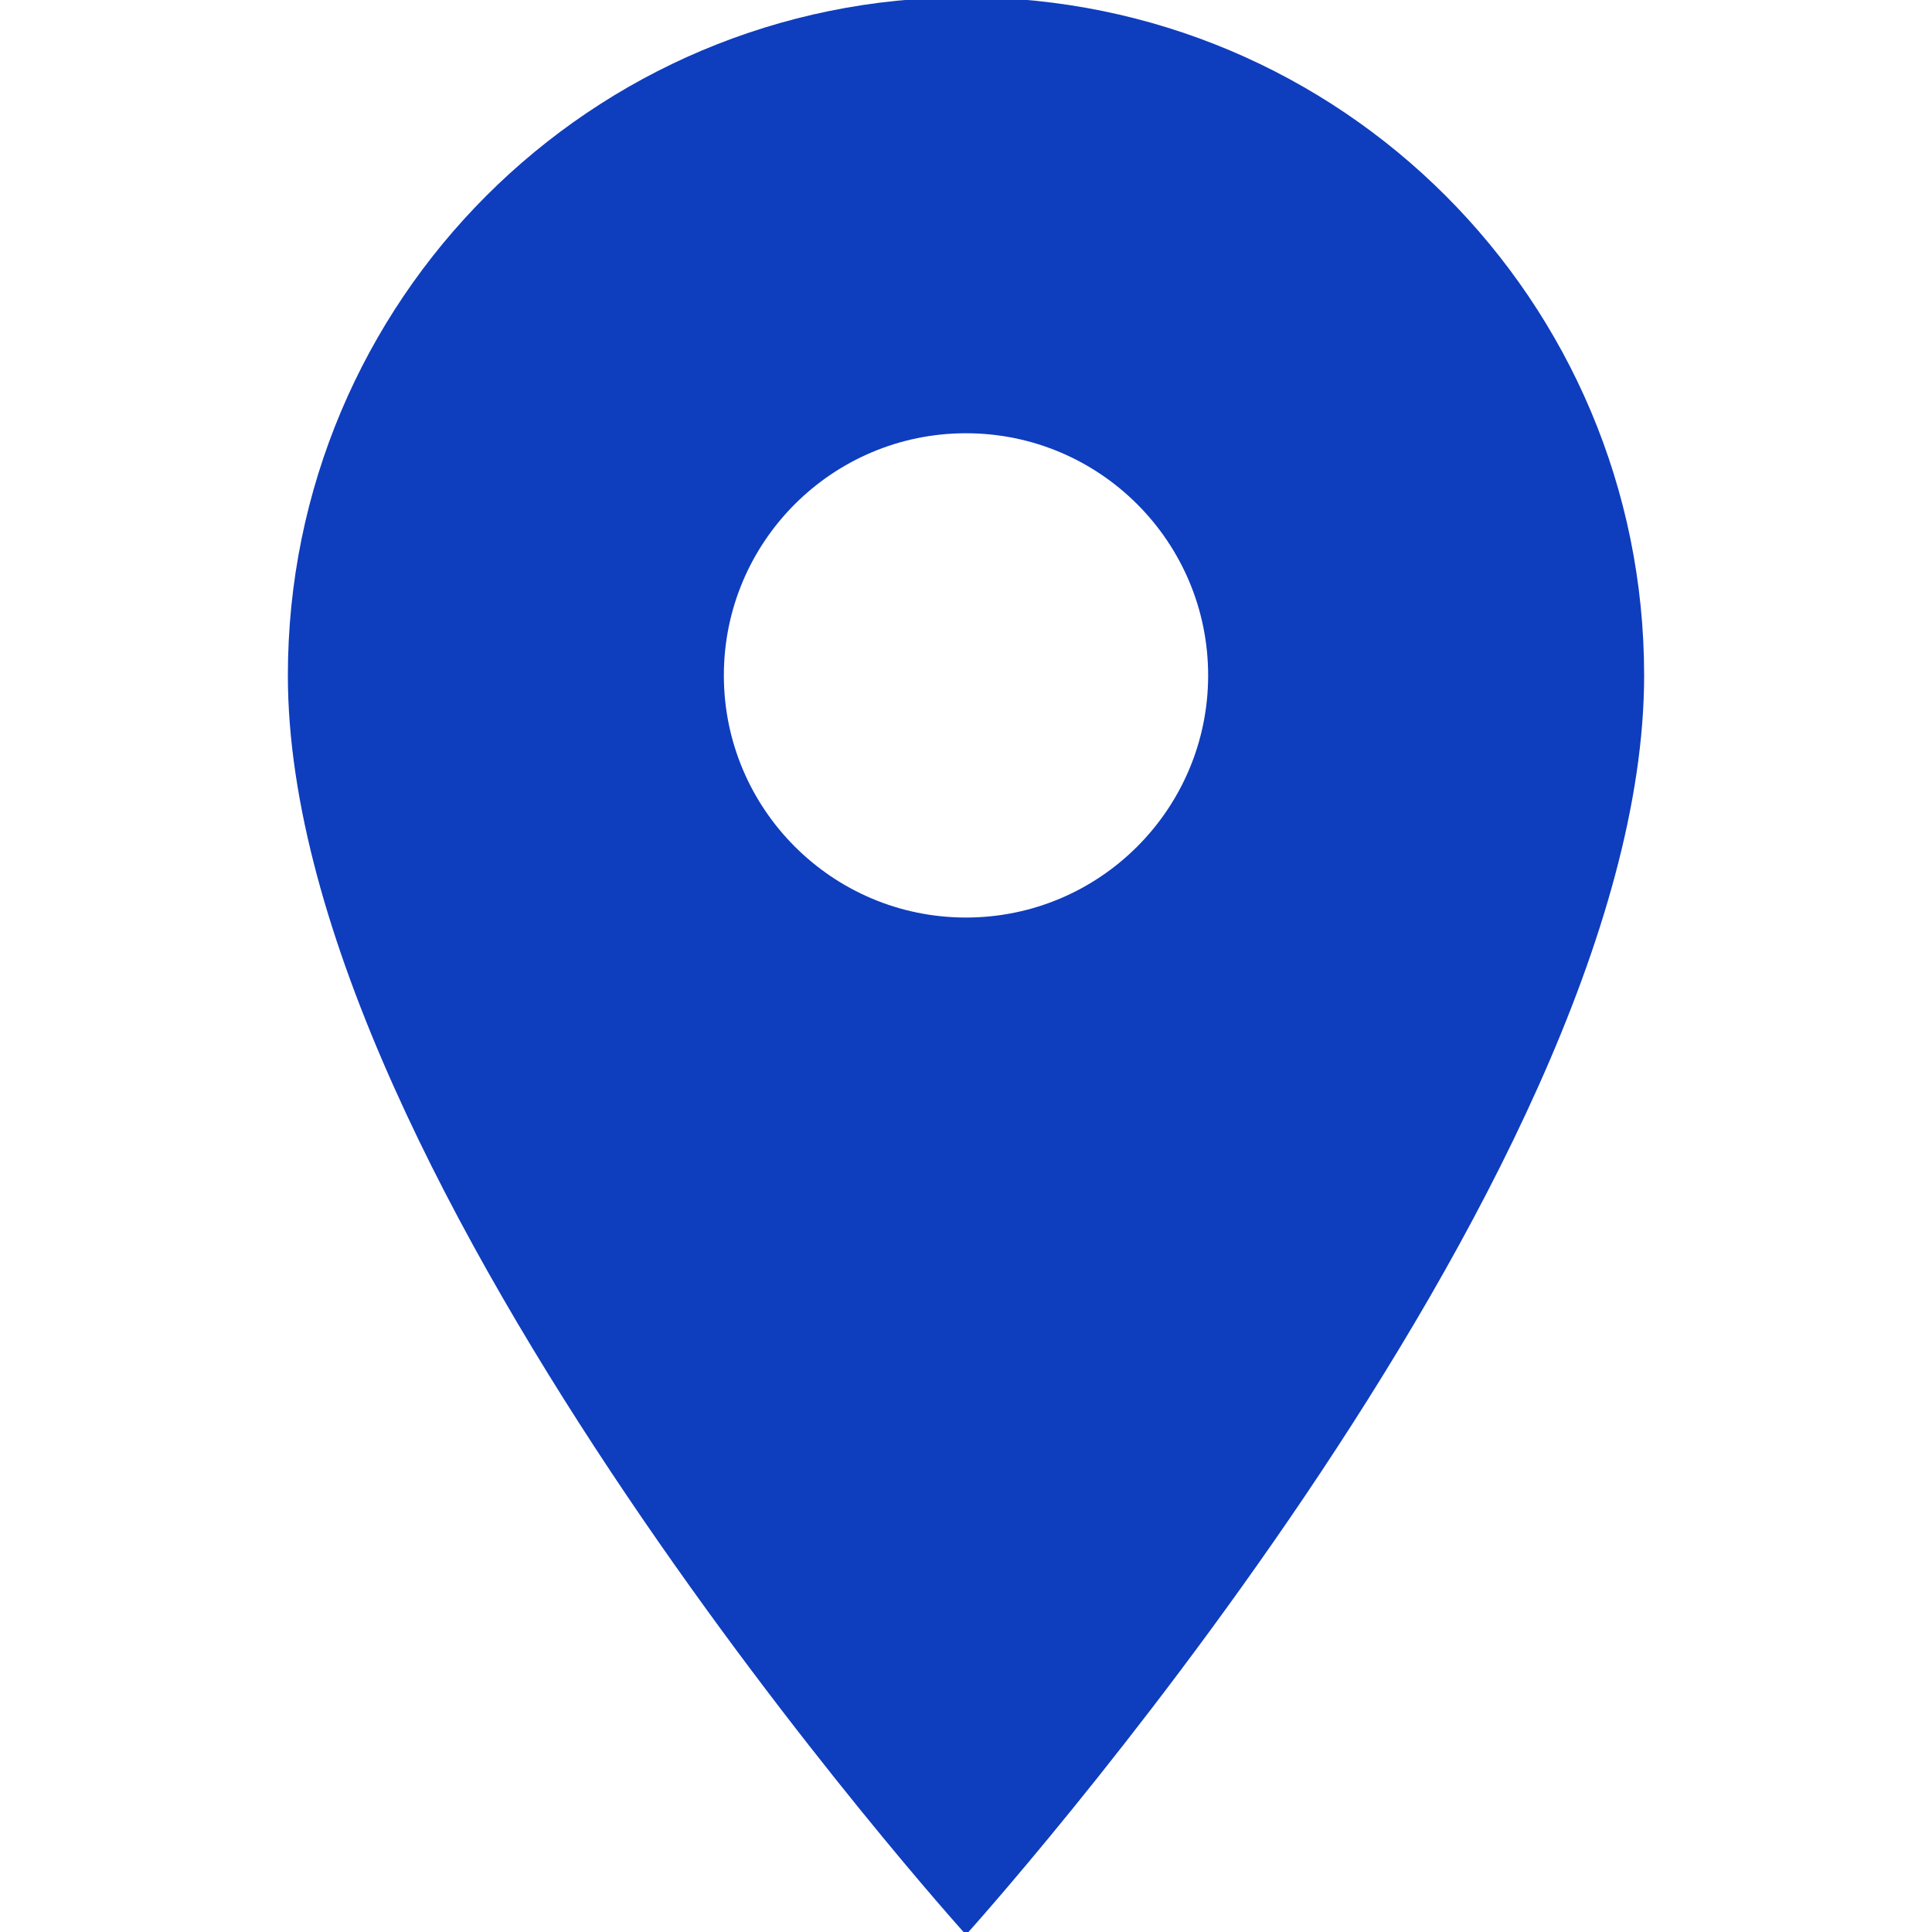
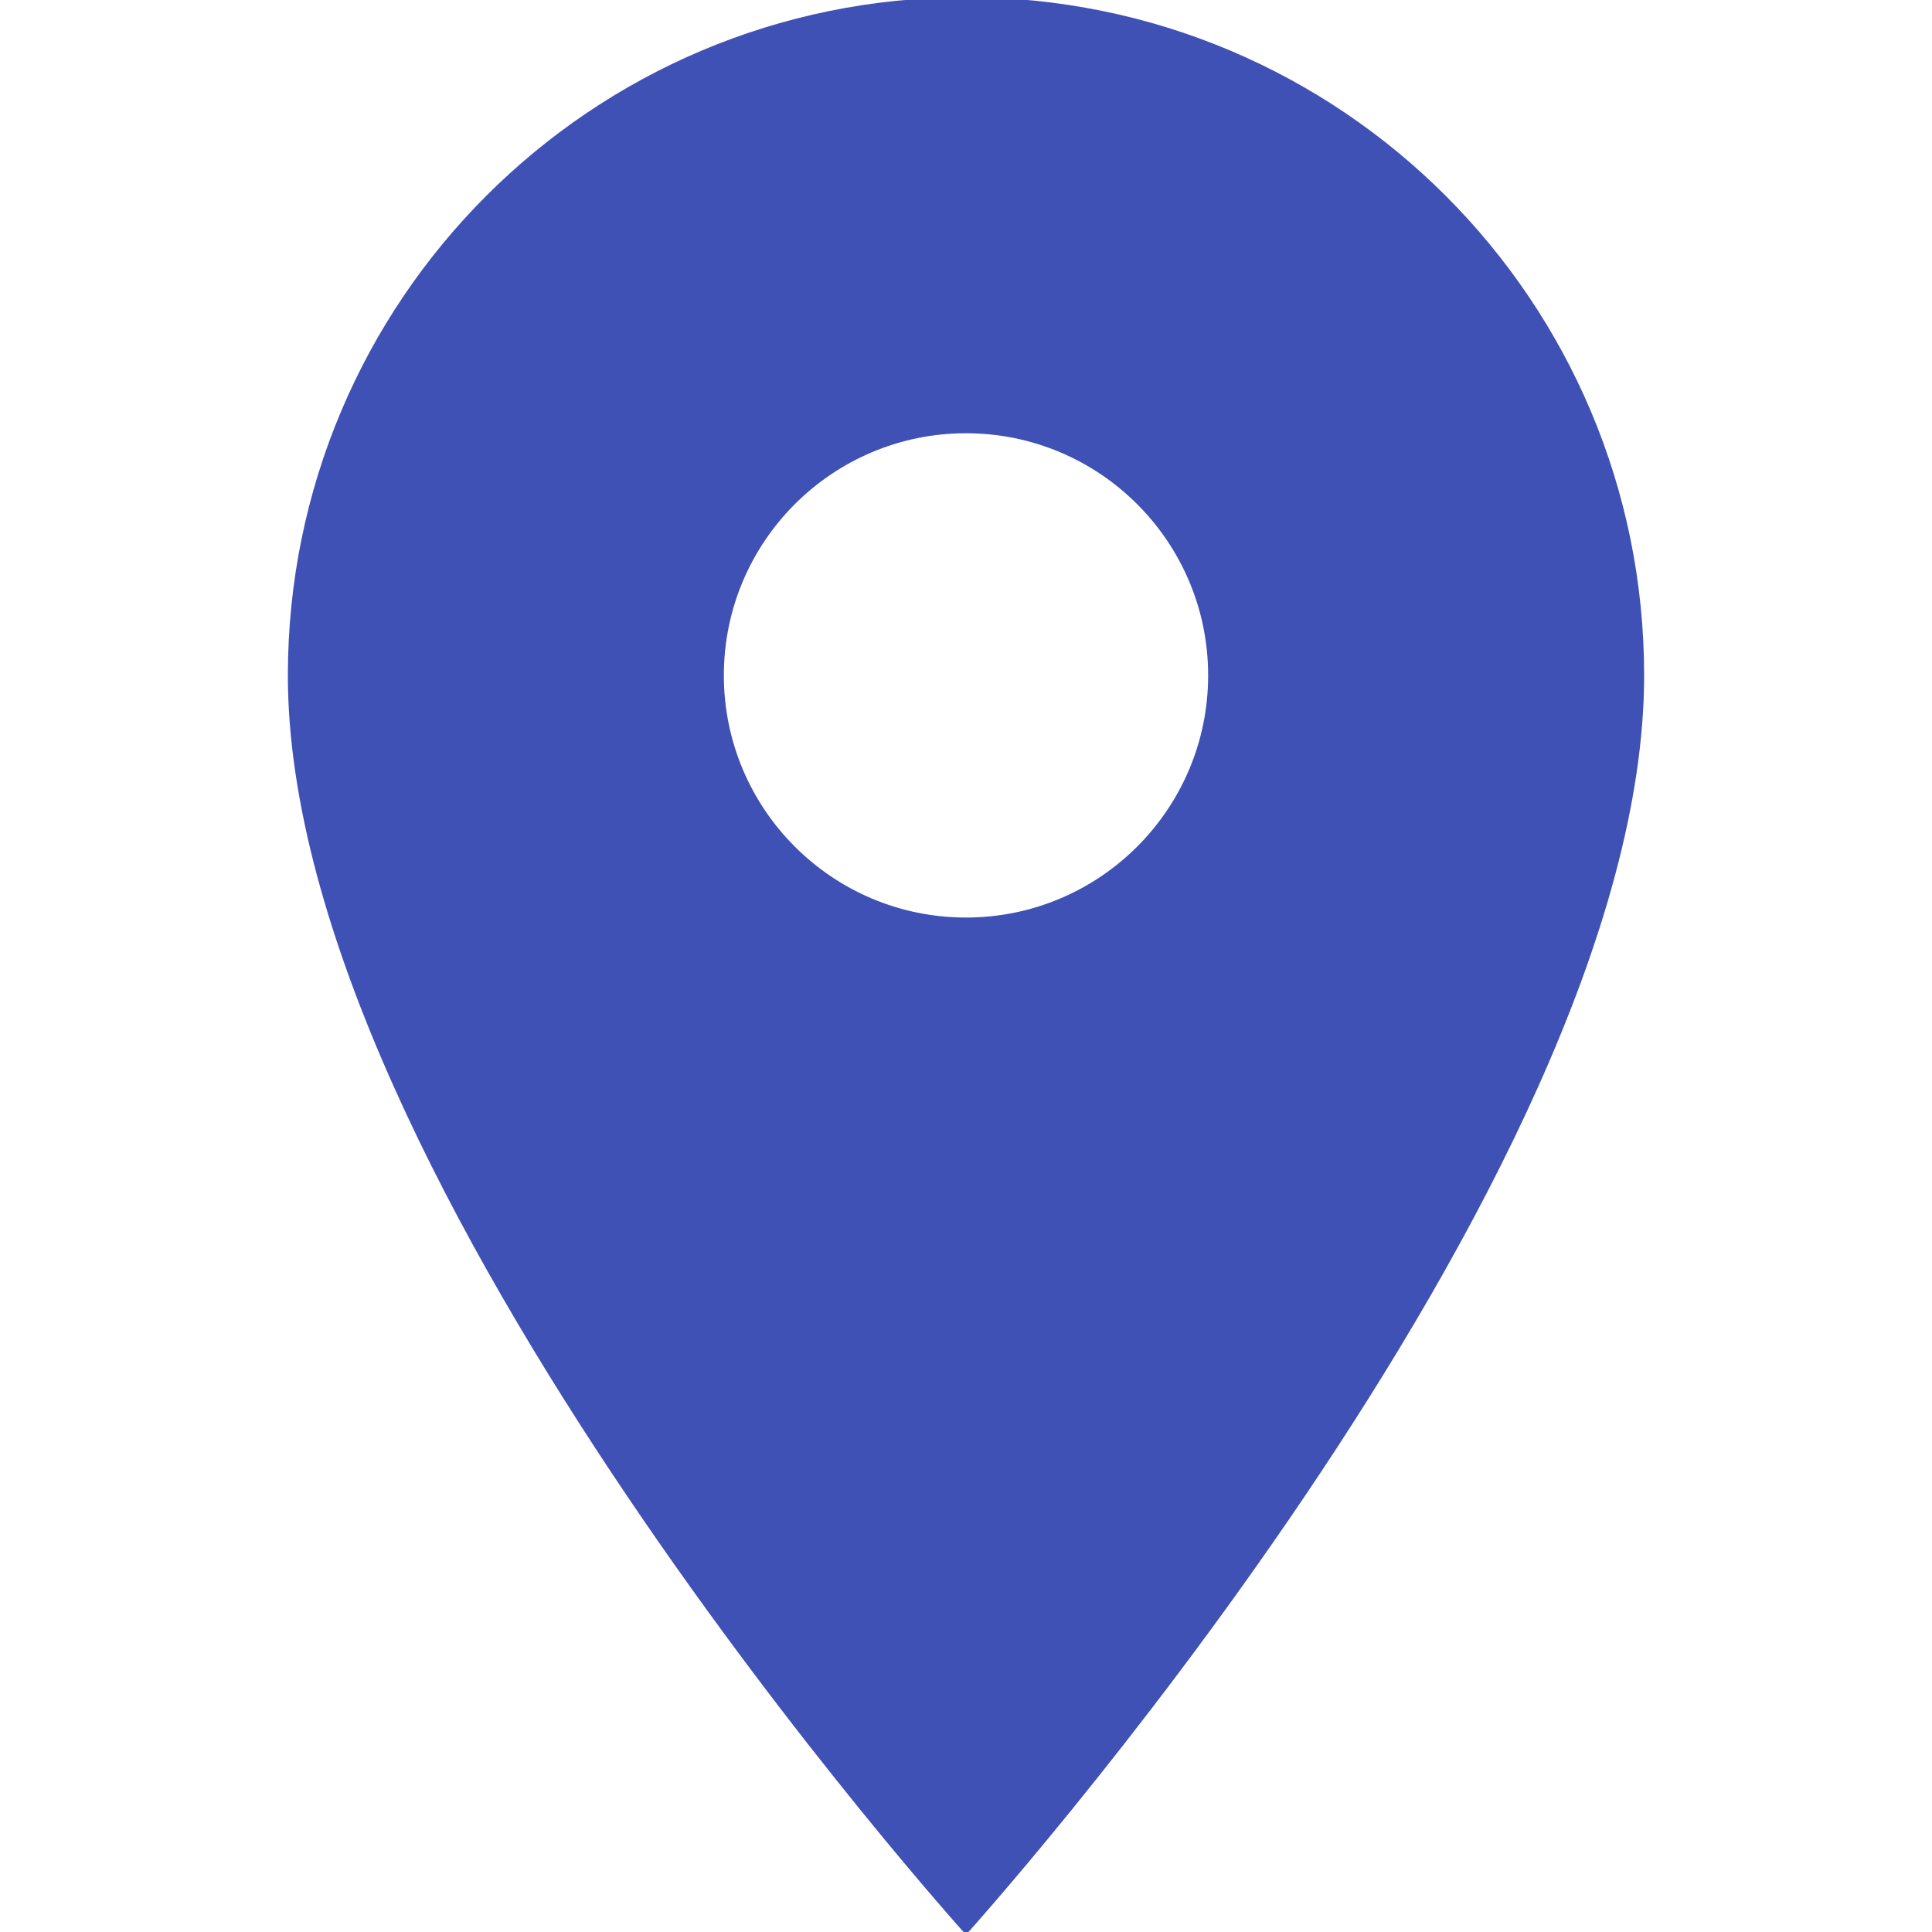
<svg xmlns="http://www.w3.org/2000/svg" width="24" height="24" viewBox="0 0 24 24" version="1.1" id="svg6">
  <defs id="defs10" />
-   <path d="m 12,-0.034 c -4.657,0 -8.424,3.767 -8.424,8.424 C 3.576,14.708 12,24.034 12,24.034 c 0,0 8.424,-9.326 8.424,-15.644 0,-4.657 -3.767,-8.424 -8.424,-8.424 z m 0,11.432 c -1.661,0 -3.008,-1.348 -3.008,-3.008 0,-1.661 1.348,-3.008 3.008,-3.008 1.661,0 3.008,1.348 3.008,3.008 0,1.661 -1.348,3.008 -3.008,3.008 z" id="path2" style="fill:#0e3dbe;fill-opacity:1;stroke-width:1.203" />
+   <path d="m 12,-0.034 c -4.657,0 -8.424,3.767 -8.424,8.424 C 3.576,14.708 12,24.034 12,24.034 c 0,0 8.424,-9.326 8.424,-15.644 0,-4.657 -3.767,-8.424 -8.424,-8.424 z m 0,11.432 c -1.661,0 -3.008,-1.348 -3.008,-3.008 0,-1.661 1.348,-3.008 3.008,-3.008 1.661,0 3.008,1.348 3.008,3.008 0,1.661 -1.348,3.008 -3.008,3.008 z" id="path2" style="fill:#3f51b5;fill-opacity:1;stroke-width:1.203" />
  <path d="M0 0h24v24H0z" fill="none" id="path4" />
</svg>
